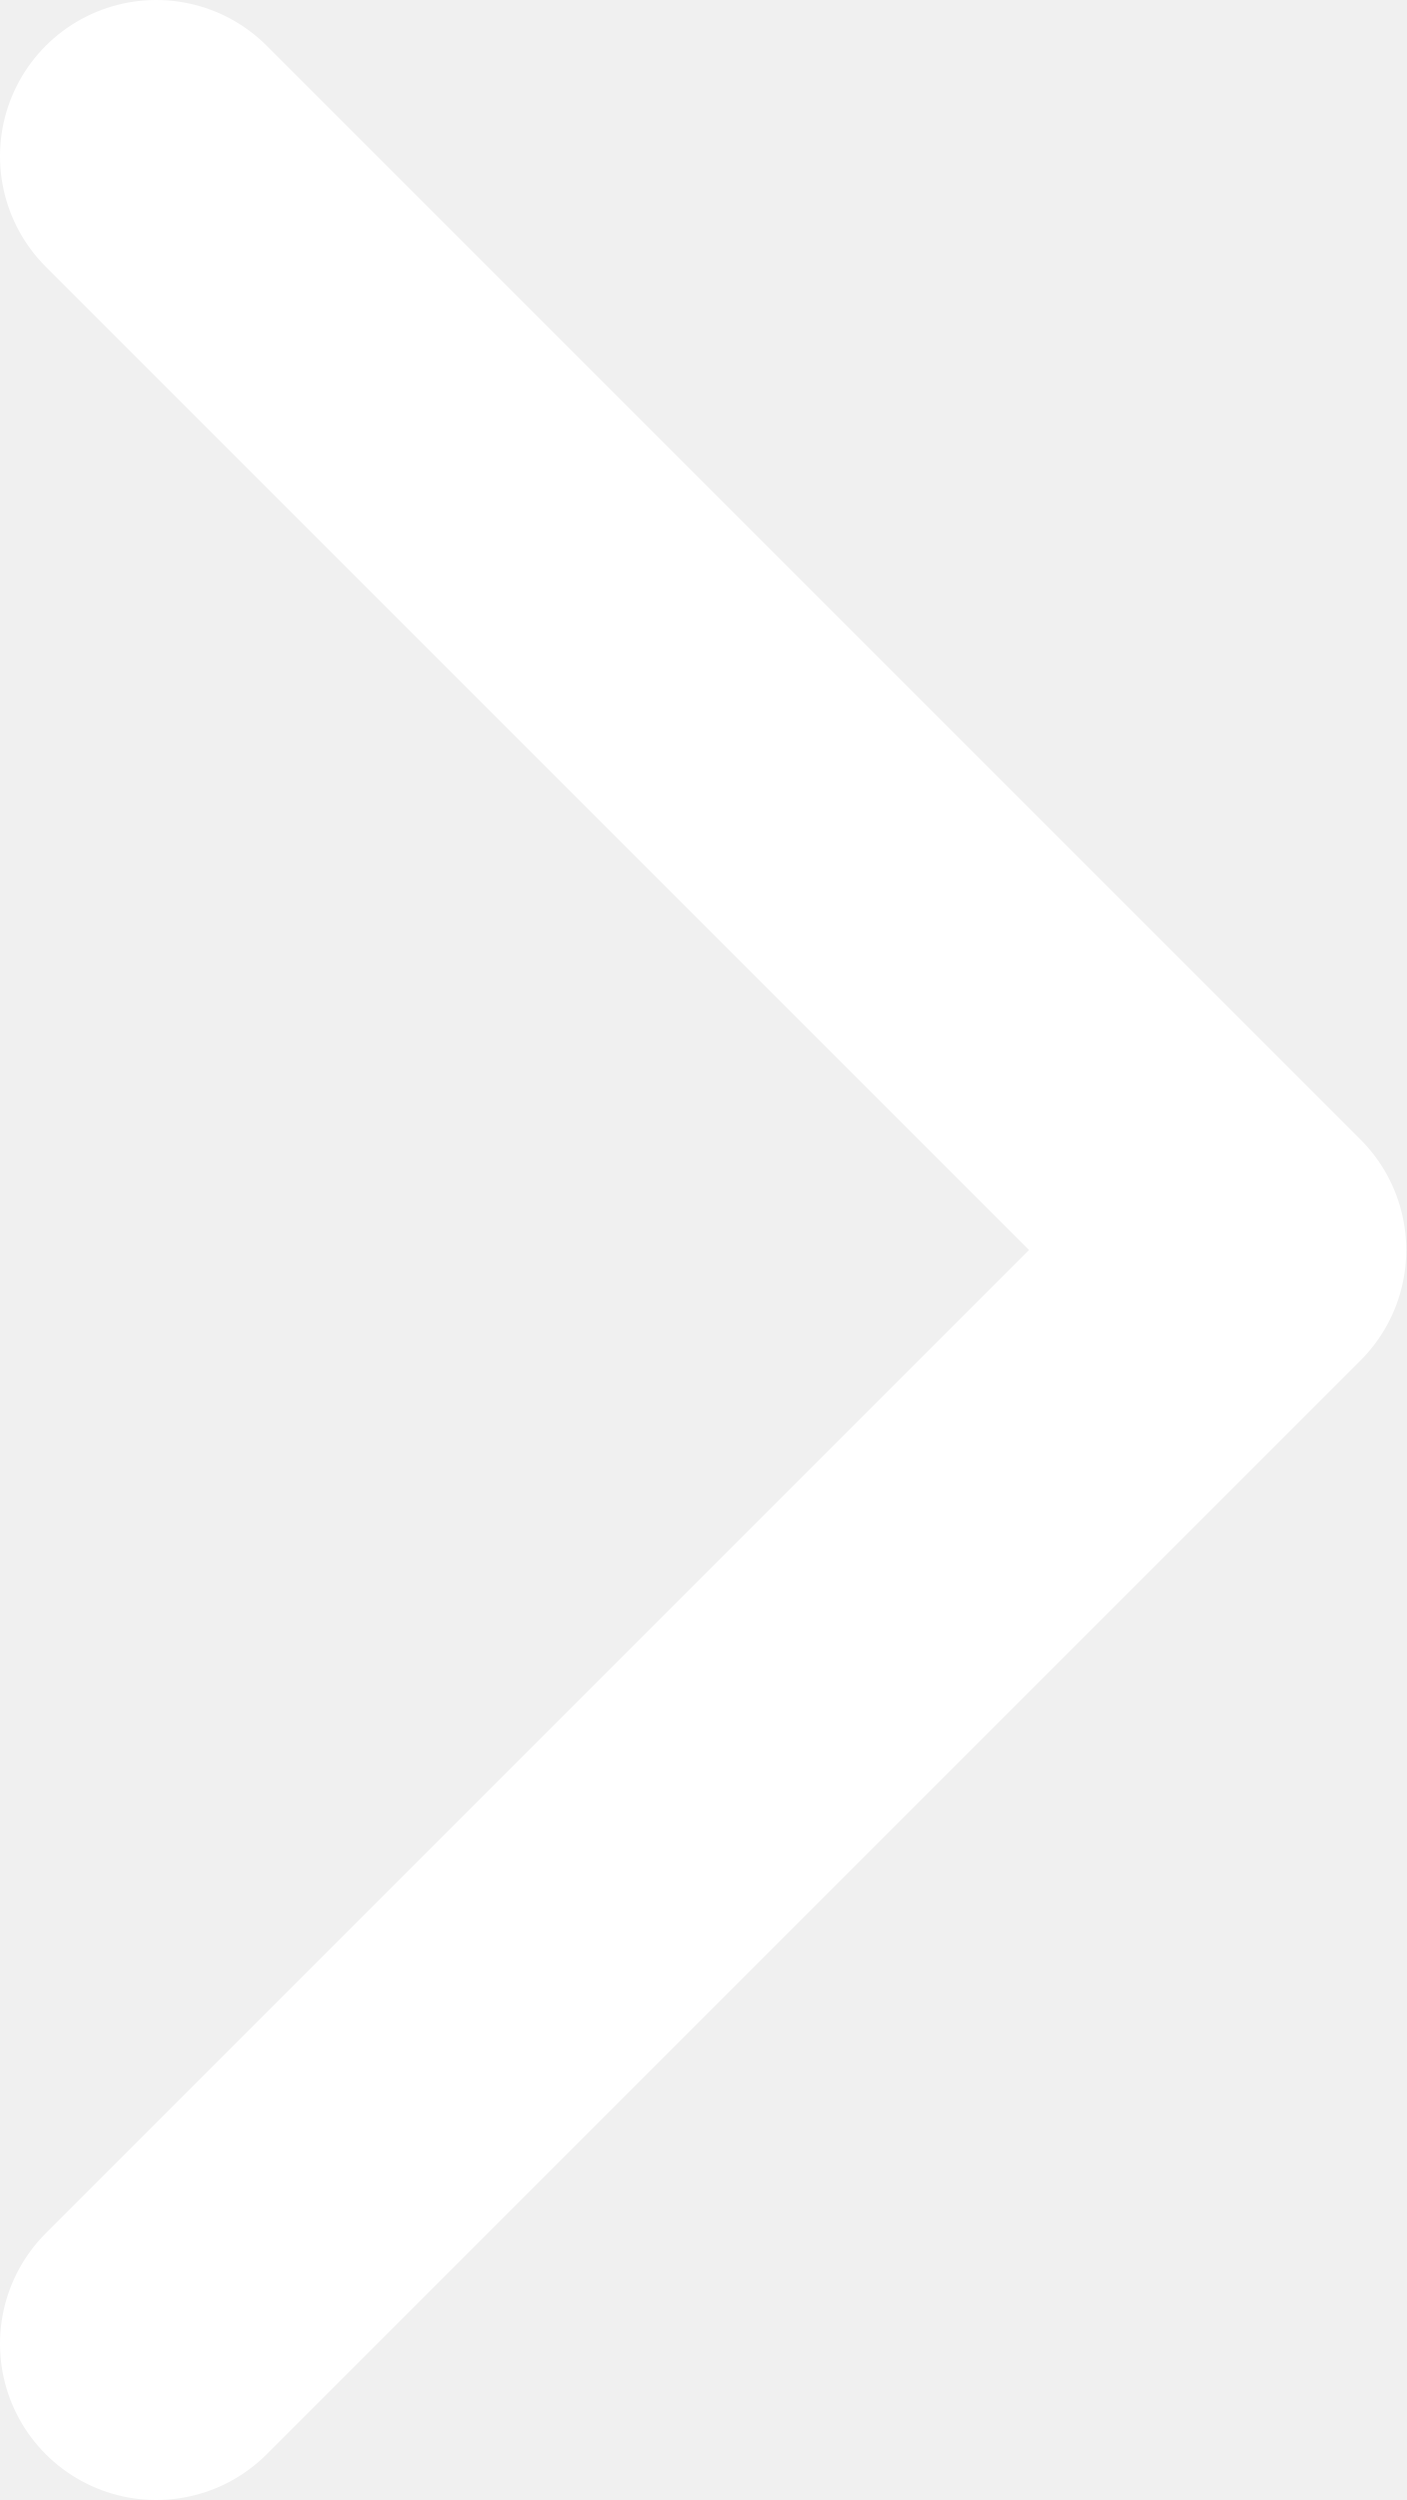
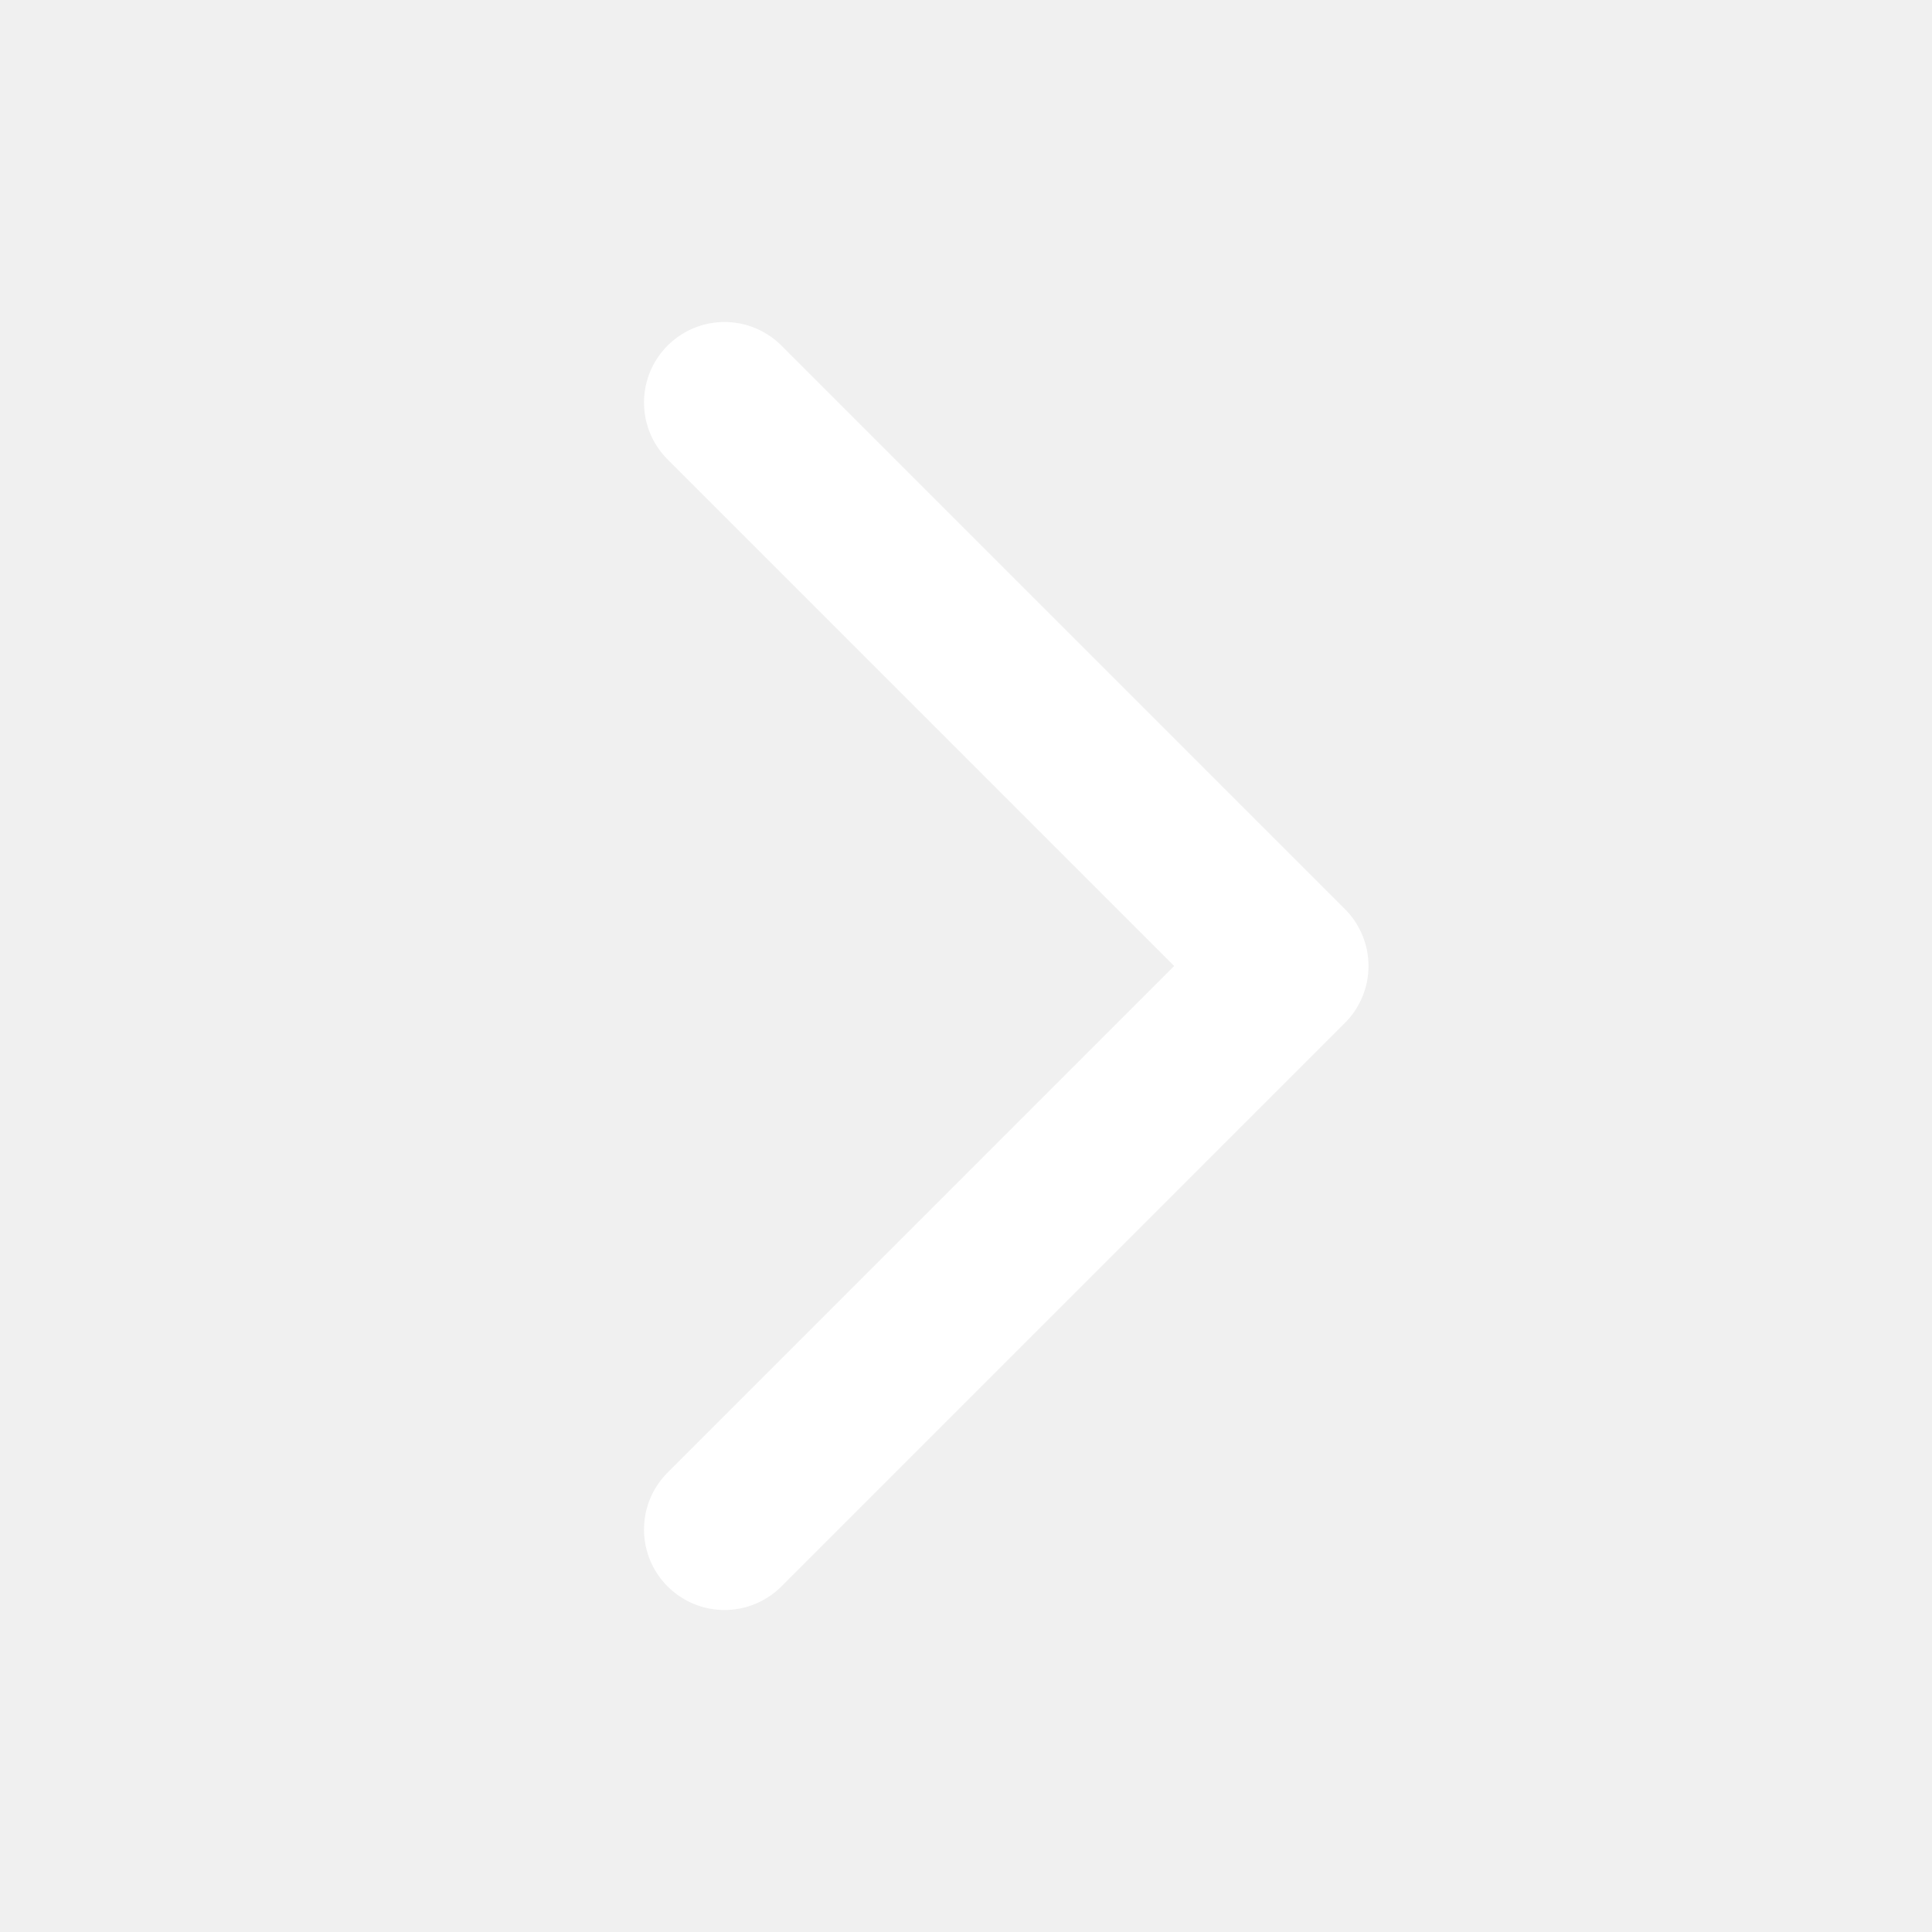
- <svg xmlns="http://www.w3.org/2000/svg" width="18" height="32" viewBox="0 0 18 32" fill="none">
-   <path d="M2 2L16 16L2 30" stroke="white" stroke-width="4" stroke-linecap="round" stroke-linejoin="round" fill="none" />
+ <svg xmlns="http://www.w3.org/2000/svg" width="48" height="48" viewBox="0 0 48 48" fill="none">
+   <path d="M18 10L32 24L18 38" stroke="white" stroke-width="4" stroke-linecap="round" stroke-linejoin="round" />
</svg>
